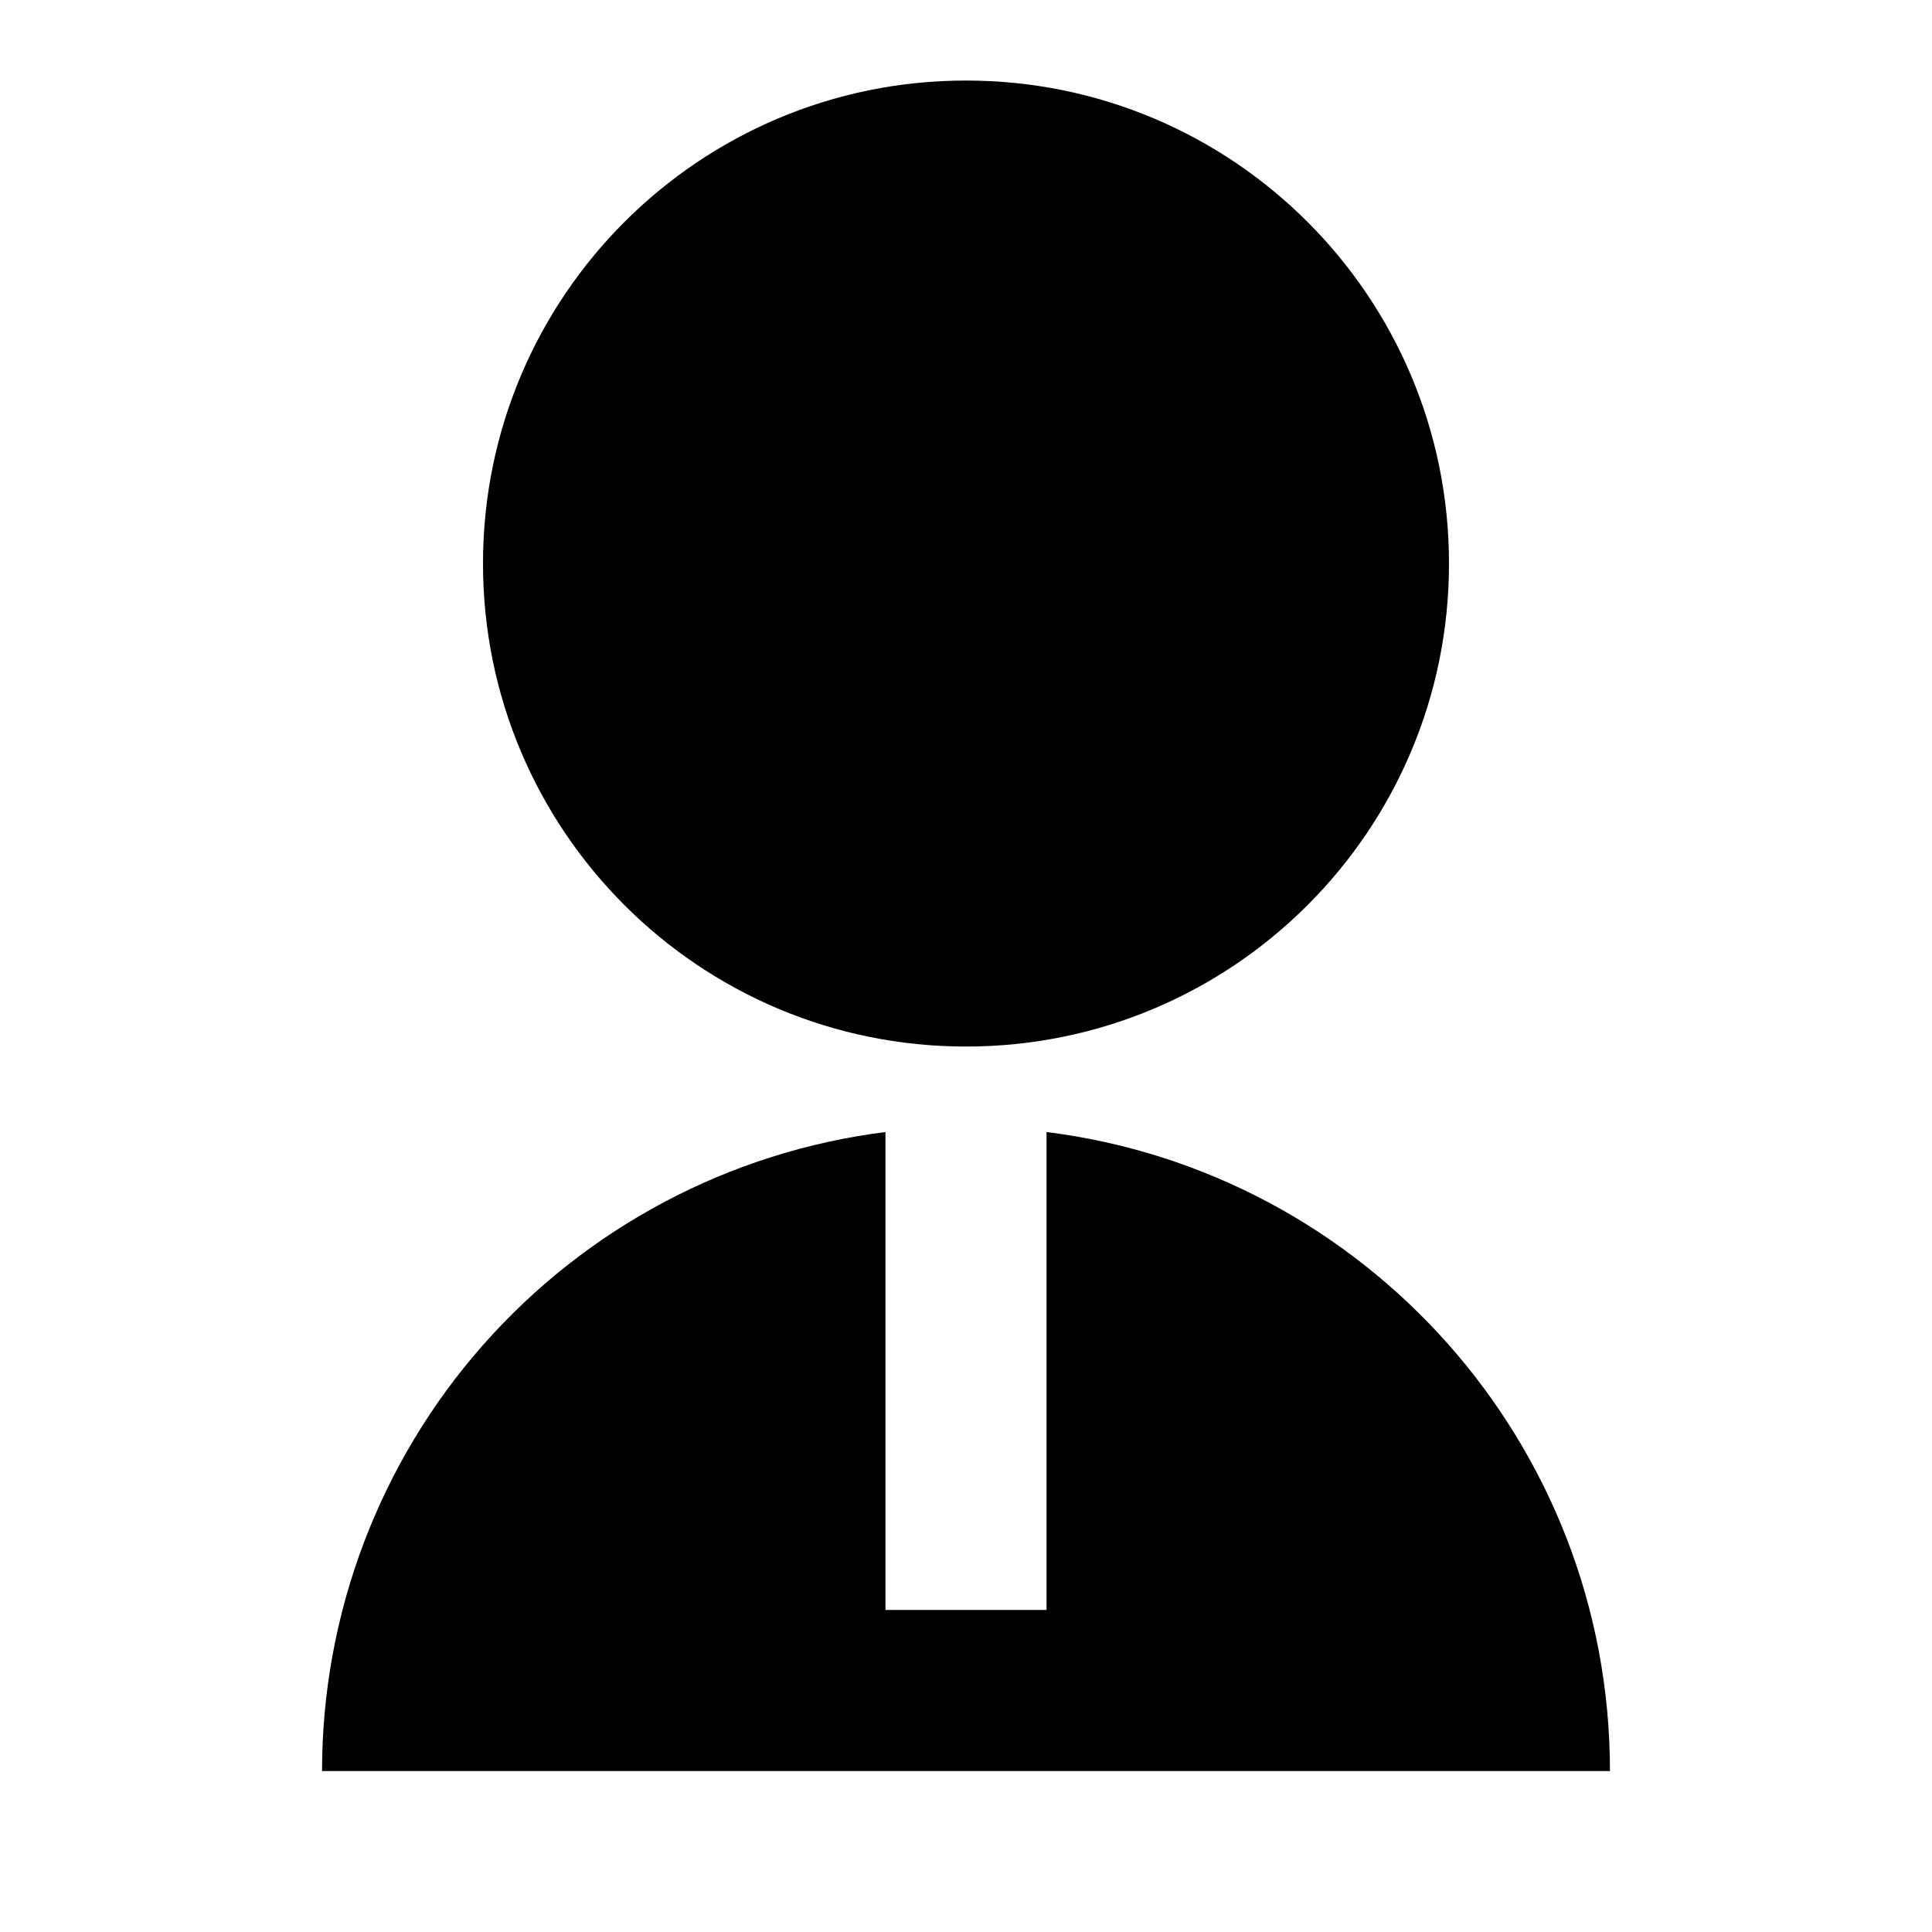
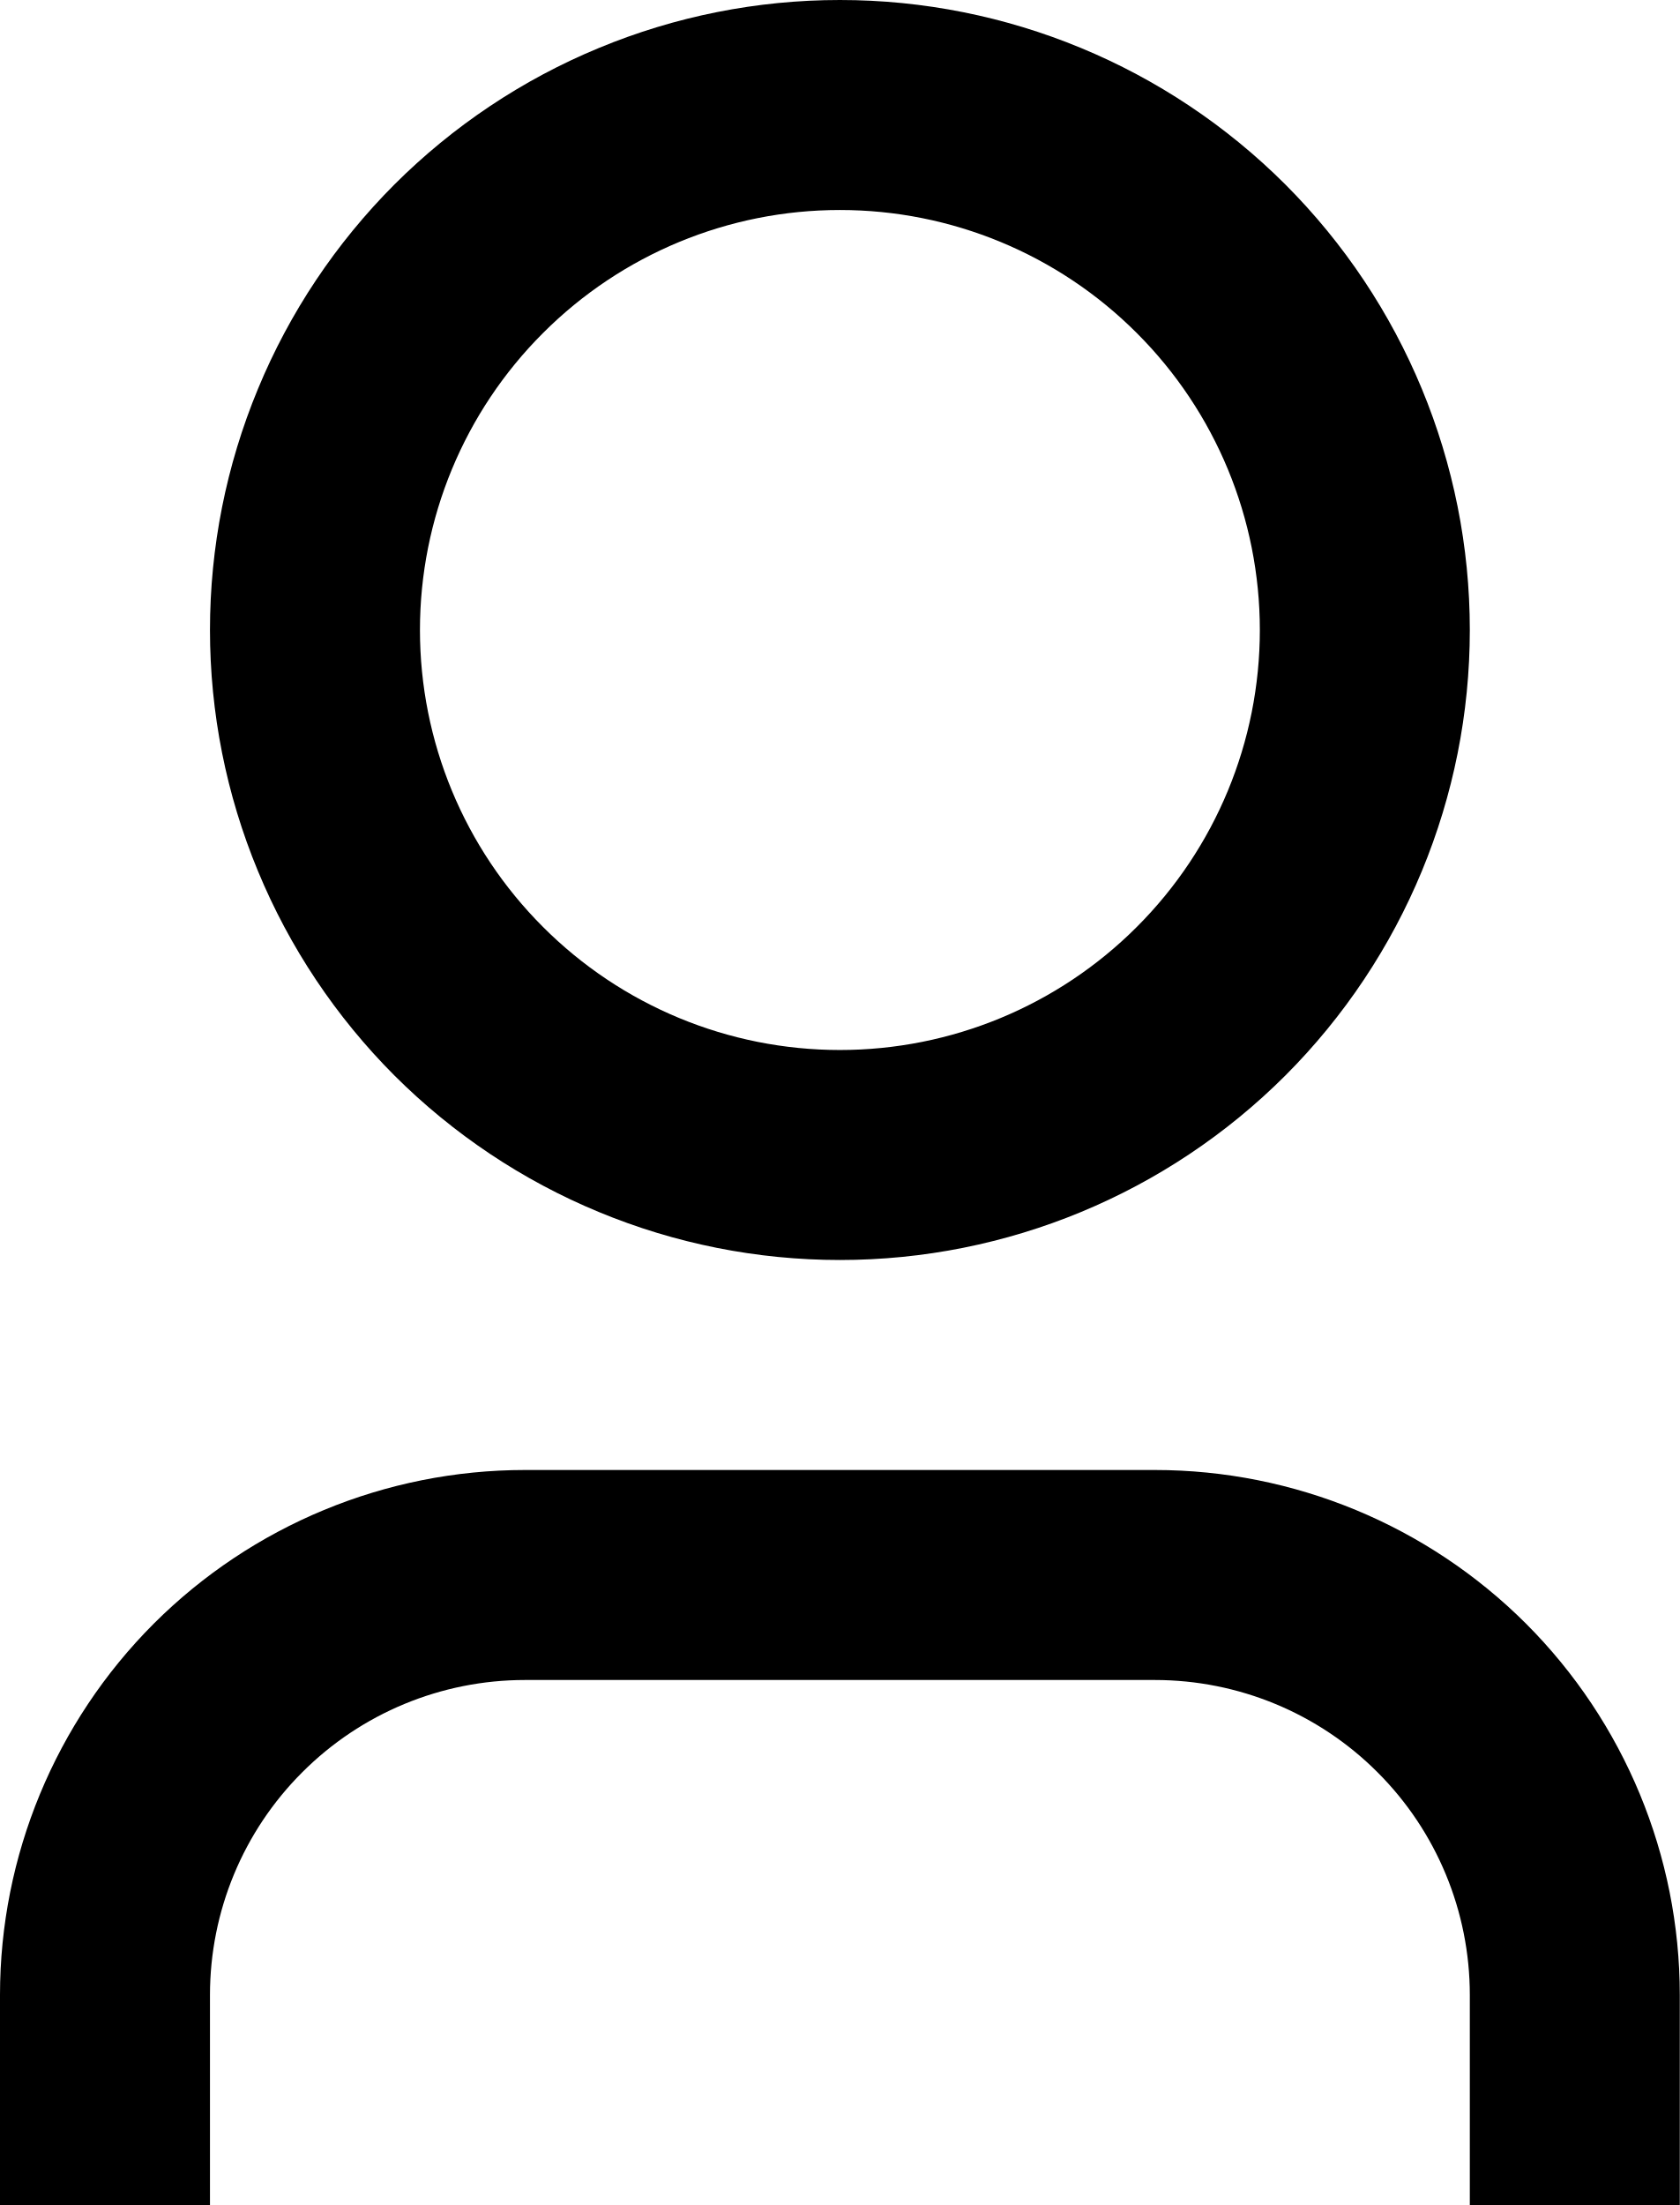
- <svg xmlns="http://www.w3.org/2000/svg" width="16" height="16" viewBox="0 0 16 16">
-   <g clip-path="url(#clip0_1011_10436)">
-     <path d="M7.333 9.375V13.333H8.667V9.375C11.297 9.703 13.333 11.947 13.333 14.667H2.667C2.667 13.368 3.141 12.113 4 11.139C4.859 10.165 6.044 9.537 7.333 9.375ZM8 8.667C5.79 8.667 4 6.877 4 4.667C4 2.457 5.79 0.667 8 0.667C10.21 0.667 12 2.457 12 4.667C12 6.877 10.21 8.667 8 8.667Z" />
-   </g>
-   <defs>
-     <clipPath id="clip0_1011_10436">
-       <rect width="16" height="16" />
-     </clipPath>
-   </defs>
+ <svg xmlns="http://www.w3.org/2000/svg" width="16" height="21" viewBox="0 0 16 21" fill="none">
+   <path d="M16 21H14V19C14 18.204 13.684 17.441 13.121 16.879C12.559 16.316 11.796 16 11 16H5C4.204 16 3.441 16.316 2.879 16.879C2.316 17.441 2 18.204 2 19V21H0V19C0 17.674 0.527 16.402 1.464 15.464C2.402 14.527 3.674 14 5 14H11C12.326 14 13.598 14.527 14.536 15.464C15.473 16.402 16 17.674 16 19V21ZM8 12C7.212 12 6.432 11.845 5.704 11.543C4.976 11.242 4.315 10.8 3.757 10.243C3.2 9.685 2.758 9.024 2.457 8.296C2.155 7.568 2 6.788 2 6C2 5.212 2.155 4.432 2.457 3.704C2.758 2.976 3.2 2.315 3.757 1.757C4.315 1.2 4.976 0.758 5.704 0.457C6.432 0.155 7.212 -1.17411e-08 8 0C9.591 2.37122e-08 11.117 0.632 12.243 1.757C13.368 2.883 14 4.409 14 6C14 7.591 13.368 9.117 12.243 10.243C11.117 11.368 9.591 12 8 12ZM8 10C9.061 10 10.078 9.579 10.828 8.828C11.579 8.078 12 7.061 12 6C12 4.939 11.579 3.922 10.828 3.172C10.078 2.421 9.061 2 8 2C6.939 2 5.922 2.421 5.172 3.172C4.421 3.922 4 4.939 4 6C4 7.061 4.421 8.078 5.172 8.828C5.922 9.579 6.939 10 8 10Z" fill="black" />
</svg>
